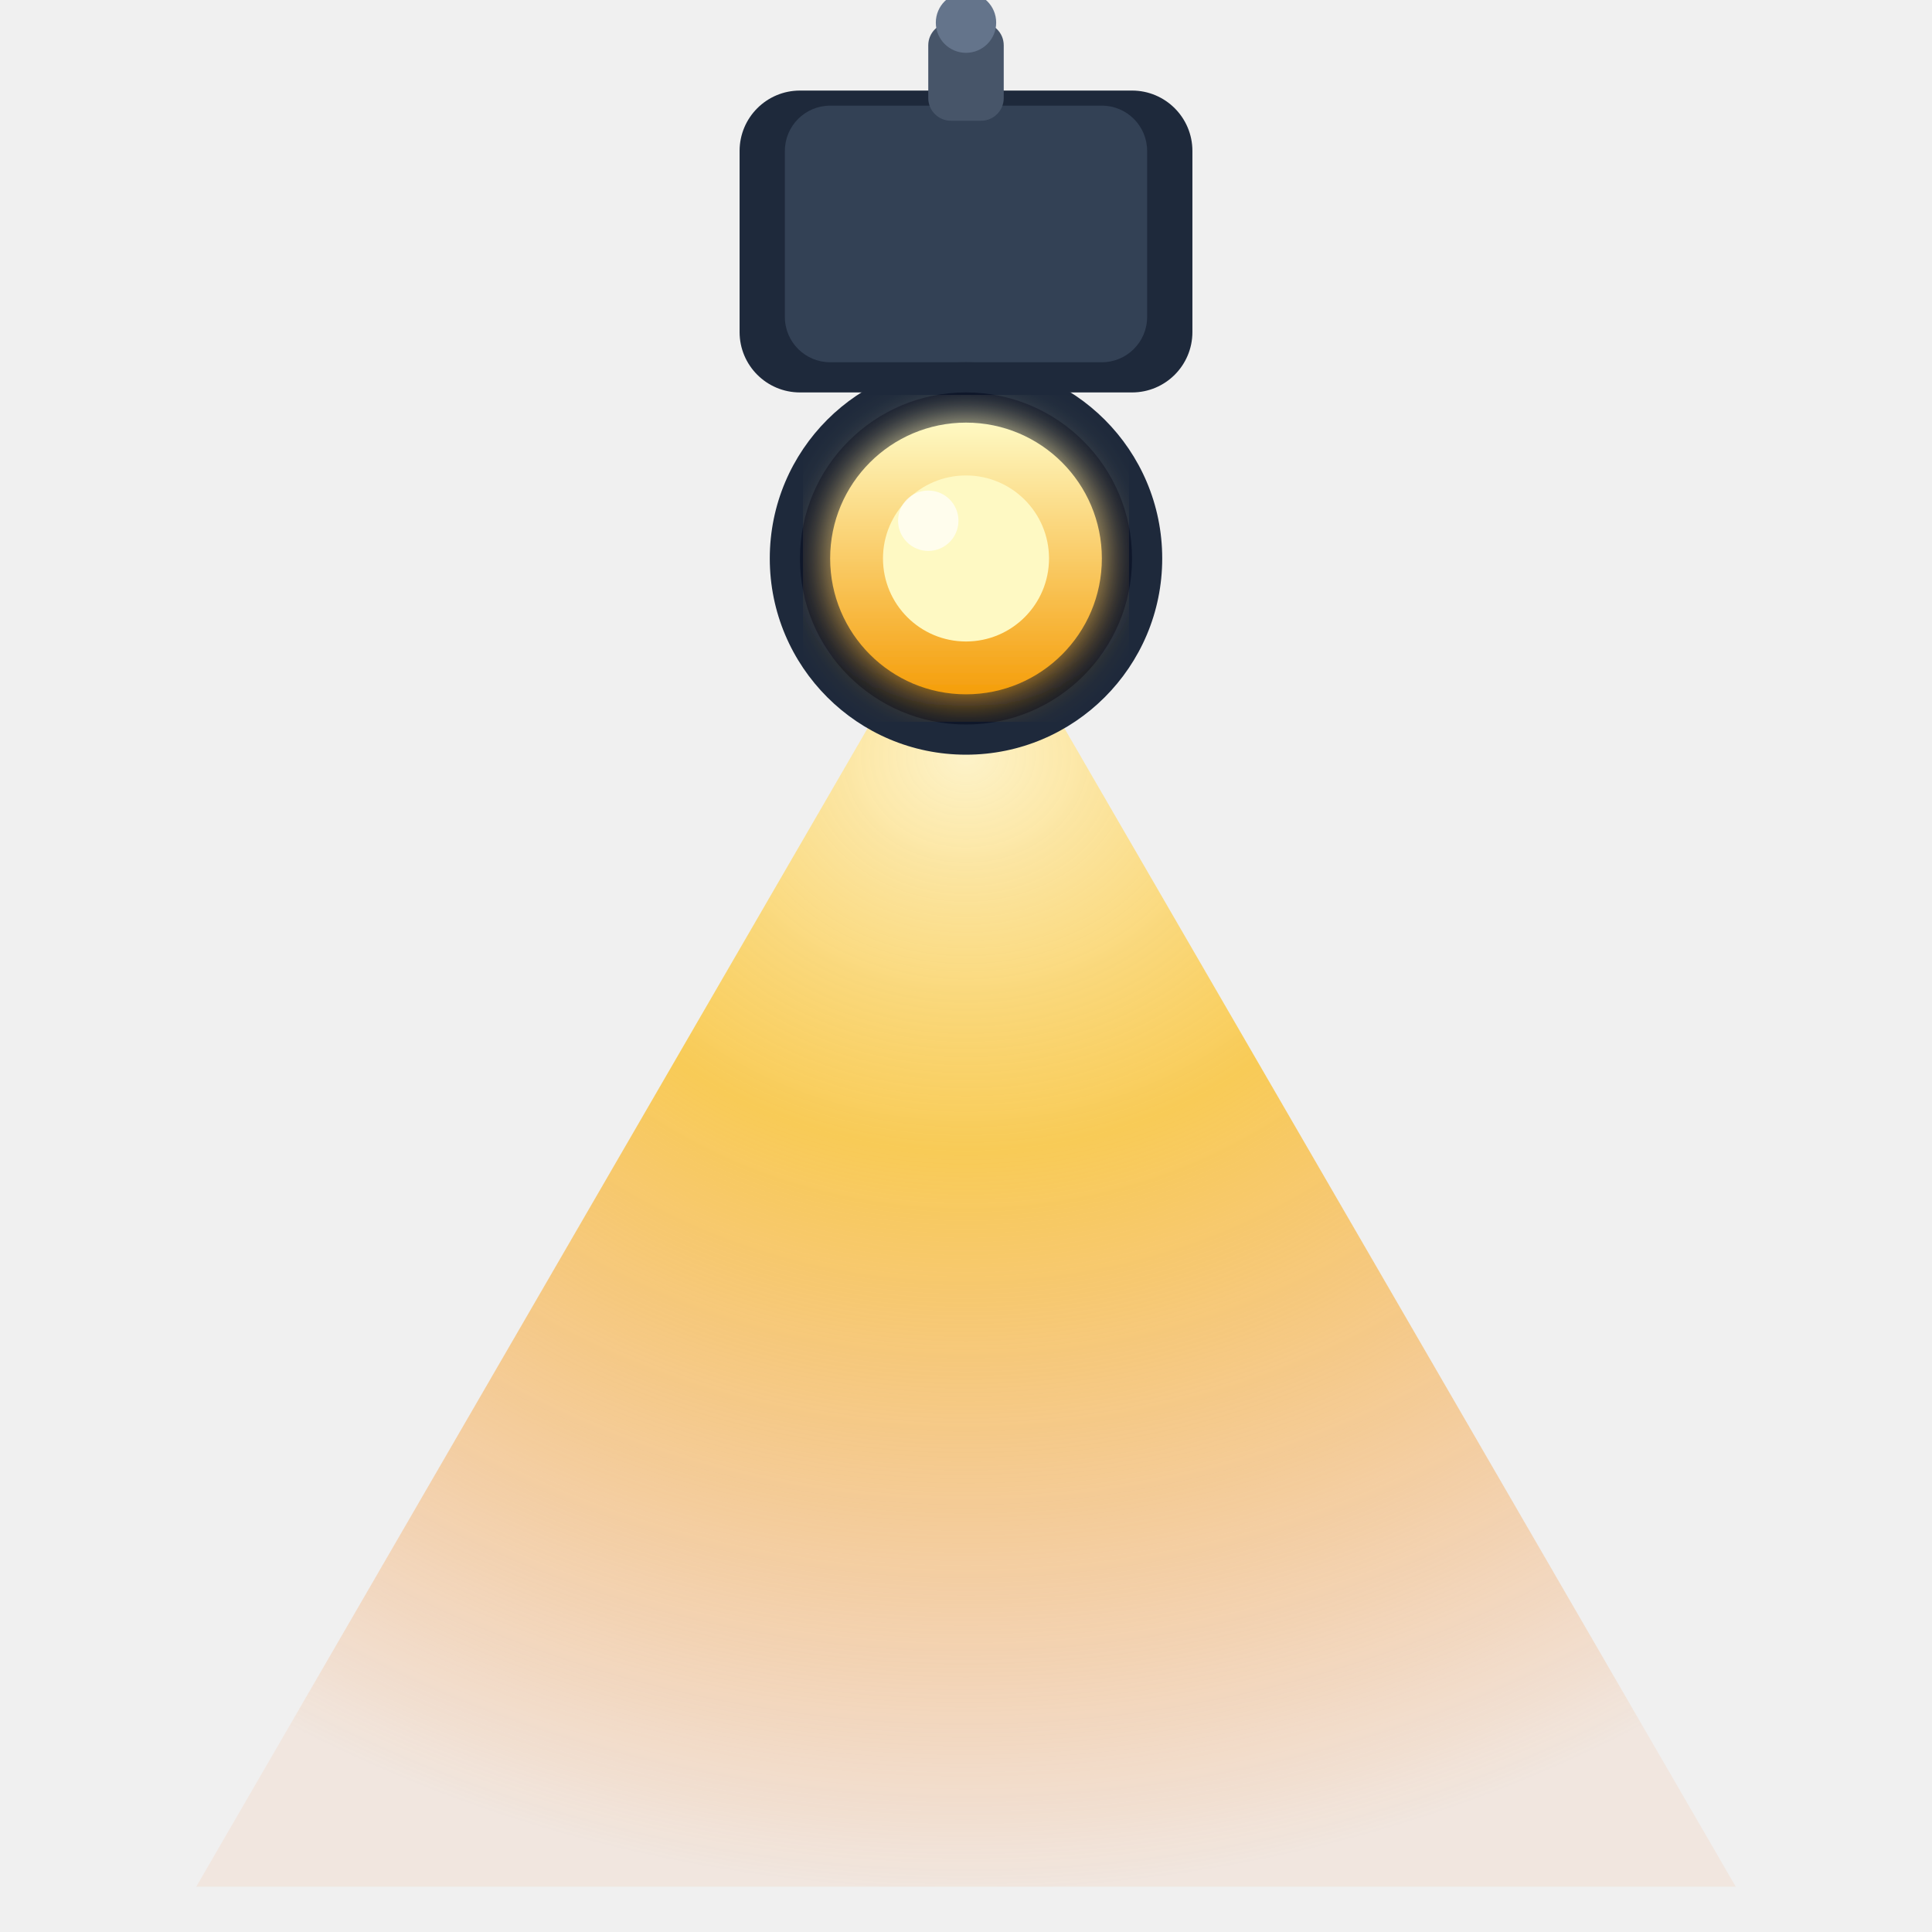
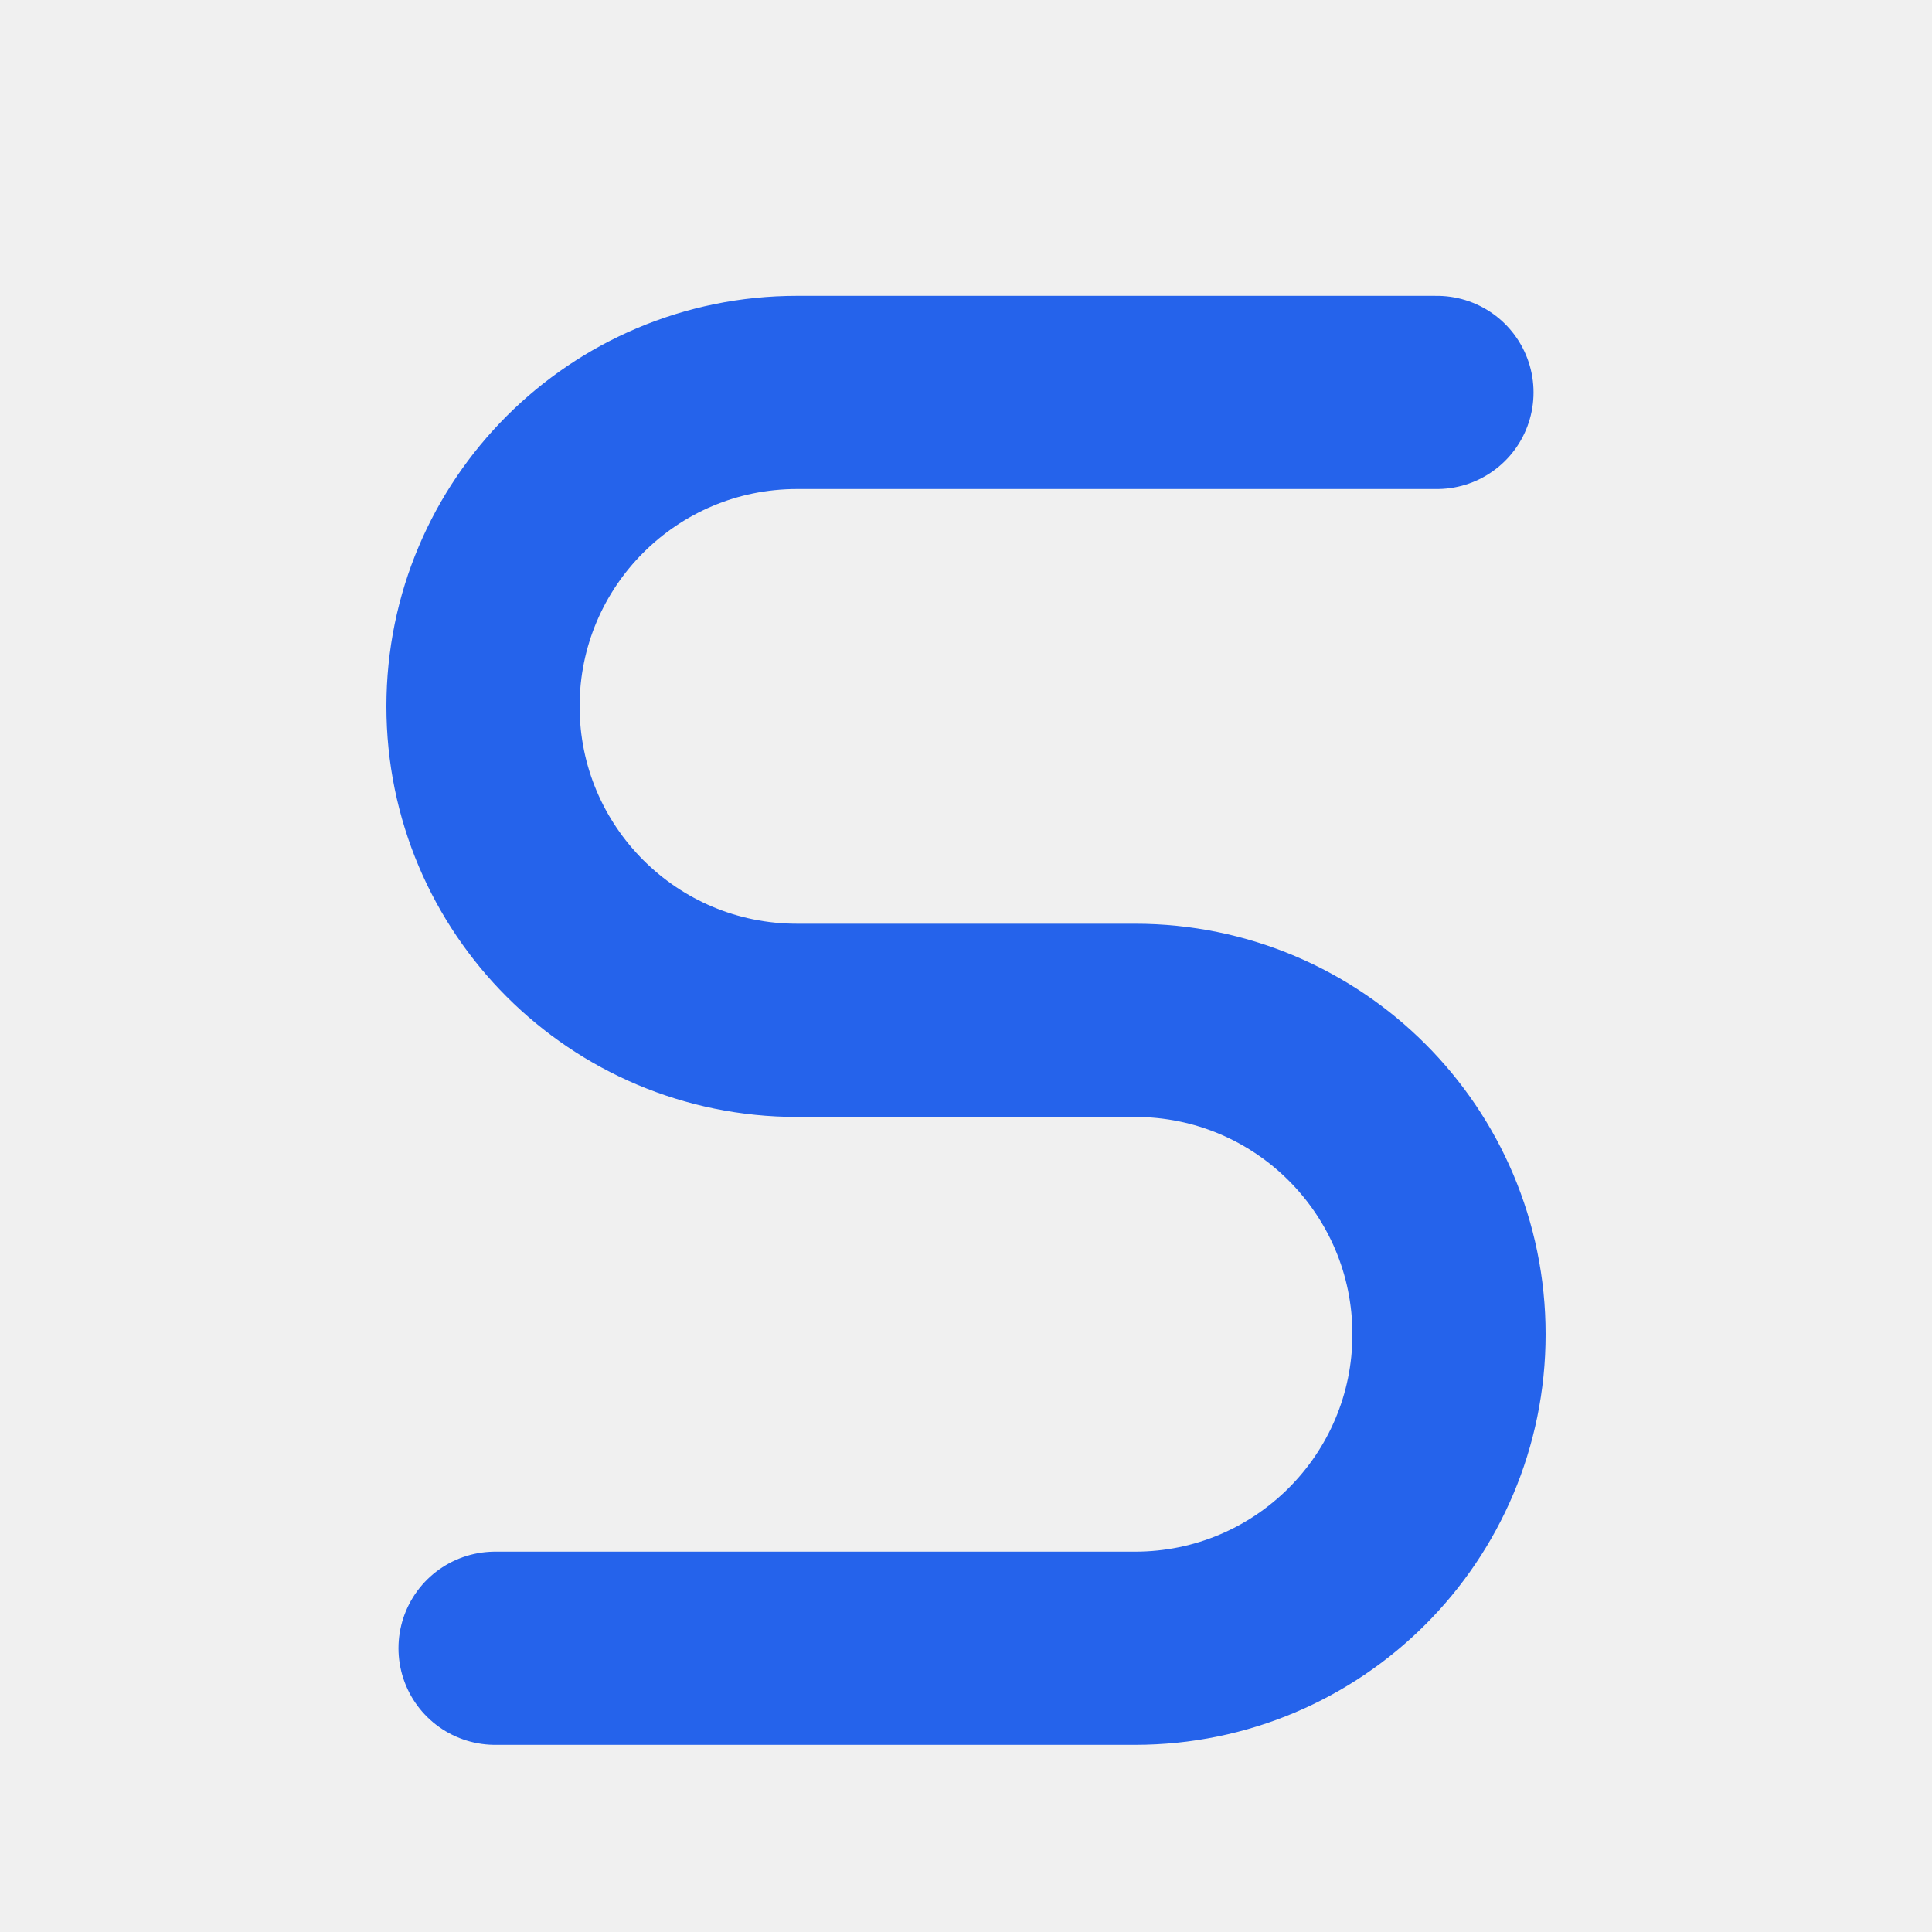
- <svg xmlns="http://www.w3.org/2000/svg" viewBox="0 0 512 512">
-   <defs>
-     <radialGradient id="beam" cx="50%" cy="15%" r="85%" fx="50%" fy="15%">
-       <stop offset="0%" stop-color="#fef3c7" stop-opacity="0.95" />
-       <stop offset="35%" stop-color="#fbbf24" stop-opacity="0.75" />
-       <stop offset="100%" stop-color="#f97316" stop-opacity="0.08" />
-     </radialGradient>
-     <linearGradient id="lamp" x1="0%" y1="0%" x2="0%" y2="100%">
-       <stop offset="0%" stop-color="#fef9c3" />
-       <stop offset="100%" stop-color="#f59e0b" />
-     </linearGradient>
-     <filter id="glow">
-       <feGaussianBlur stdDeviation="6" result="blur" />
-       <feMerge>
-         <feMergeNode in="blur" />
-         <feMergeNode in="SourceGraphic" />
-       </feMerge>
-     </filter>
-   </defs>
-   <path d="M 256 148 L 52 500 L 460 500 Z" fill="url(#beam)" />
-   <rect x="196" y="24" width="120" height="80" rx="16" fill="#1e293b" />
-   <rect x="208" y="28" width="96" height="68" rx="12" fill="#334155" />
-   <circle cx="256" cy="148" r="52" fill="#1e293b" />
-   <circle cx="256" cy="148" r="44" fill="#0f172a" />
-   <circle cx="256" cy="148" r="36" fill="url(#lamp)" filter="url(#glow)" />
-   <circle cx="256" cy="148" r="22" fill="#fef9c3" />
-   <circle cx="246" cy="138" r="8" fill="white" opacity="0.7" />
-   <rect x="246" y="6" width="20" height="26" rx="6" fill="#475569" />
-   <circle cx="256" cy="6" r="8" fill="#64748b" />
+ <svg xmlns="http://www.w3.org/2000/svg" viewBox="0 0 32 32" role="img" aria-labelledby="title">
+   <path d="M23.8 6.5H13.2a5.2 5.2 0 0 0 0 10.4h5.6a5.2 5.2 0 0 1 0 10.4H8.2" fill="none" stroke="#2563eb" stroke-linecap="round" stroke-linejoin="round" stroke-width="3.2" />
</svg>
